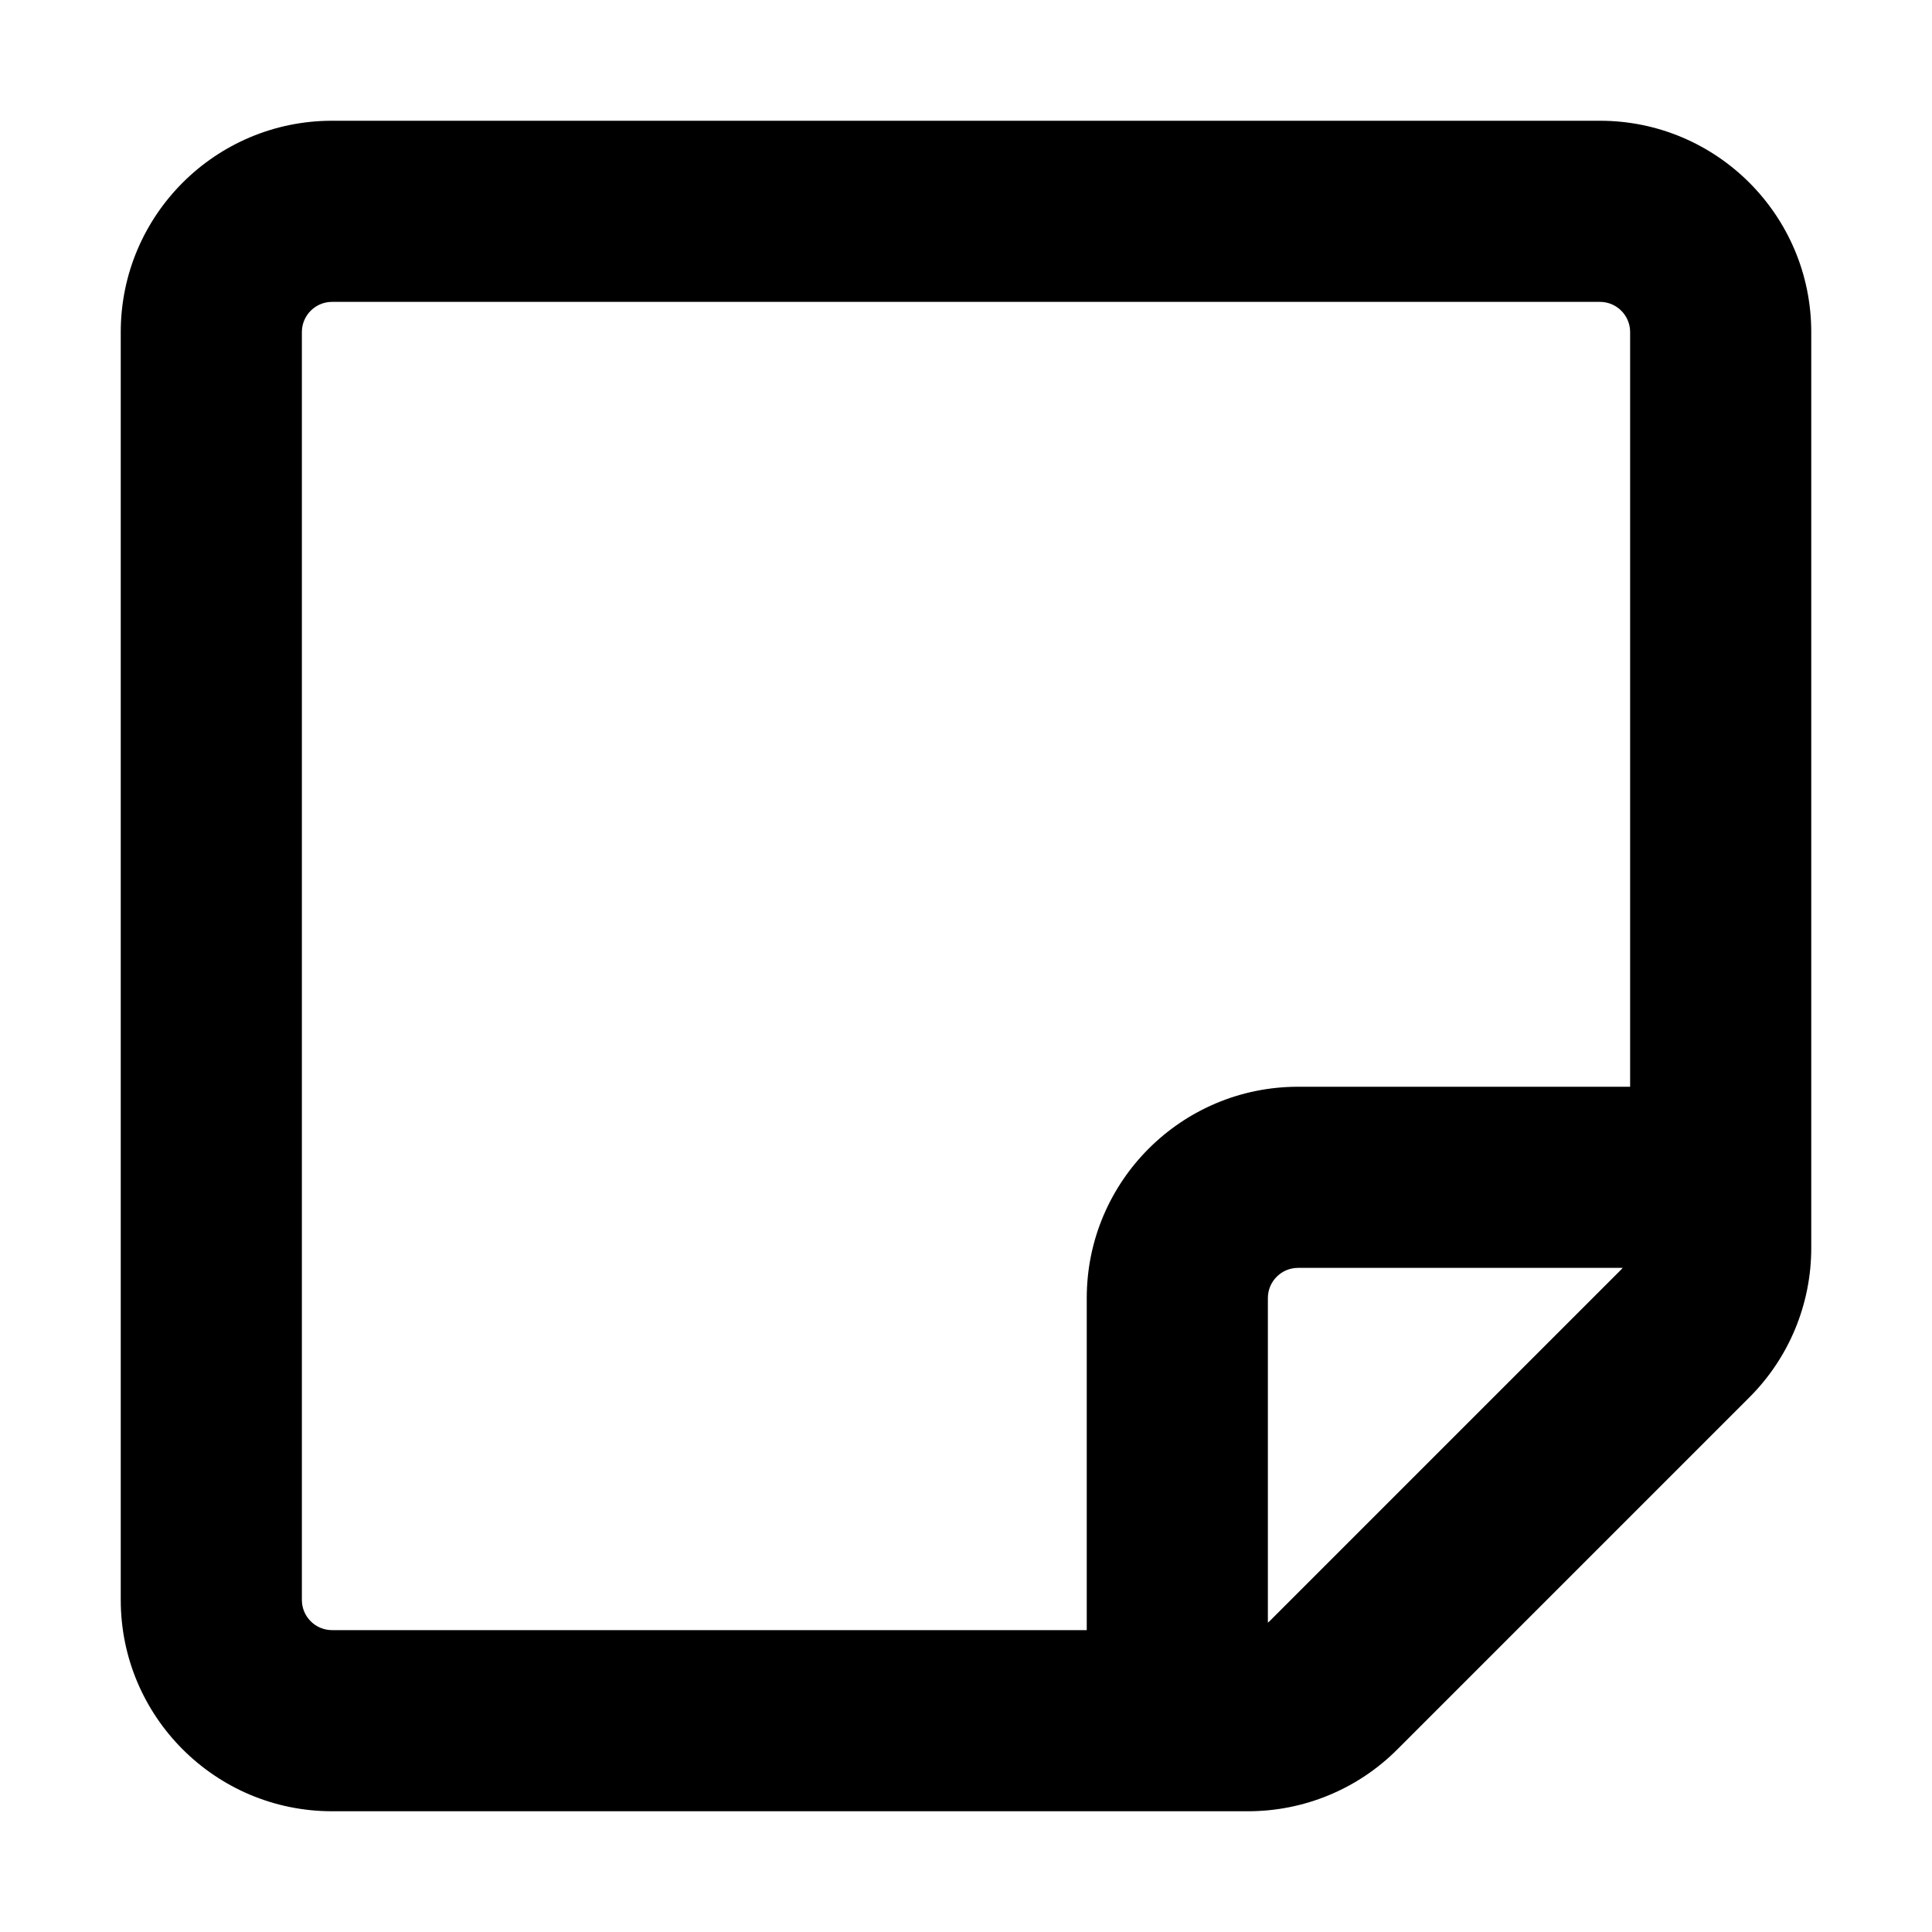
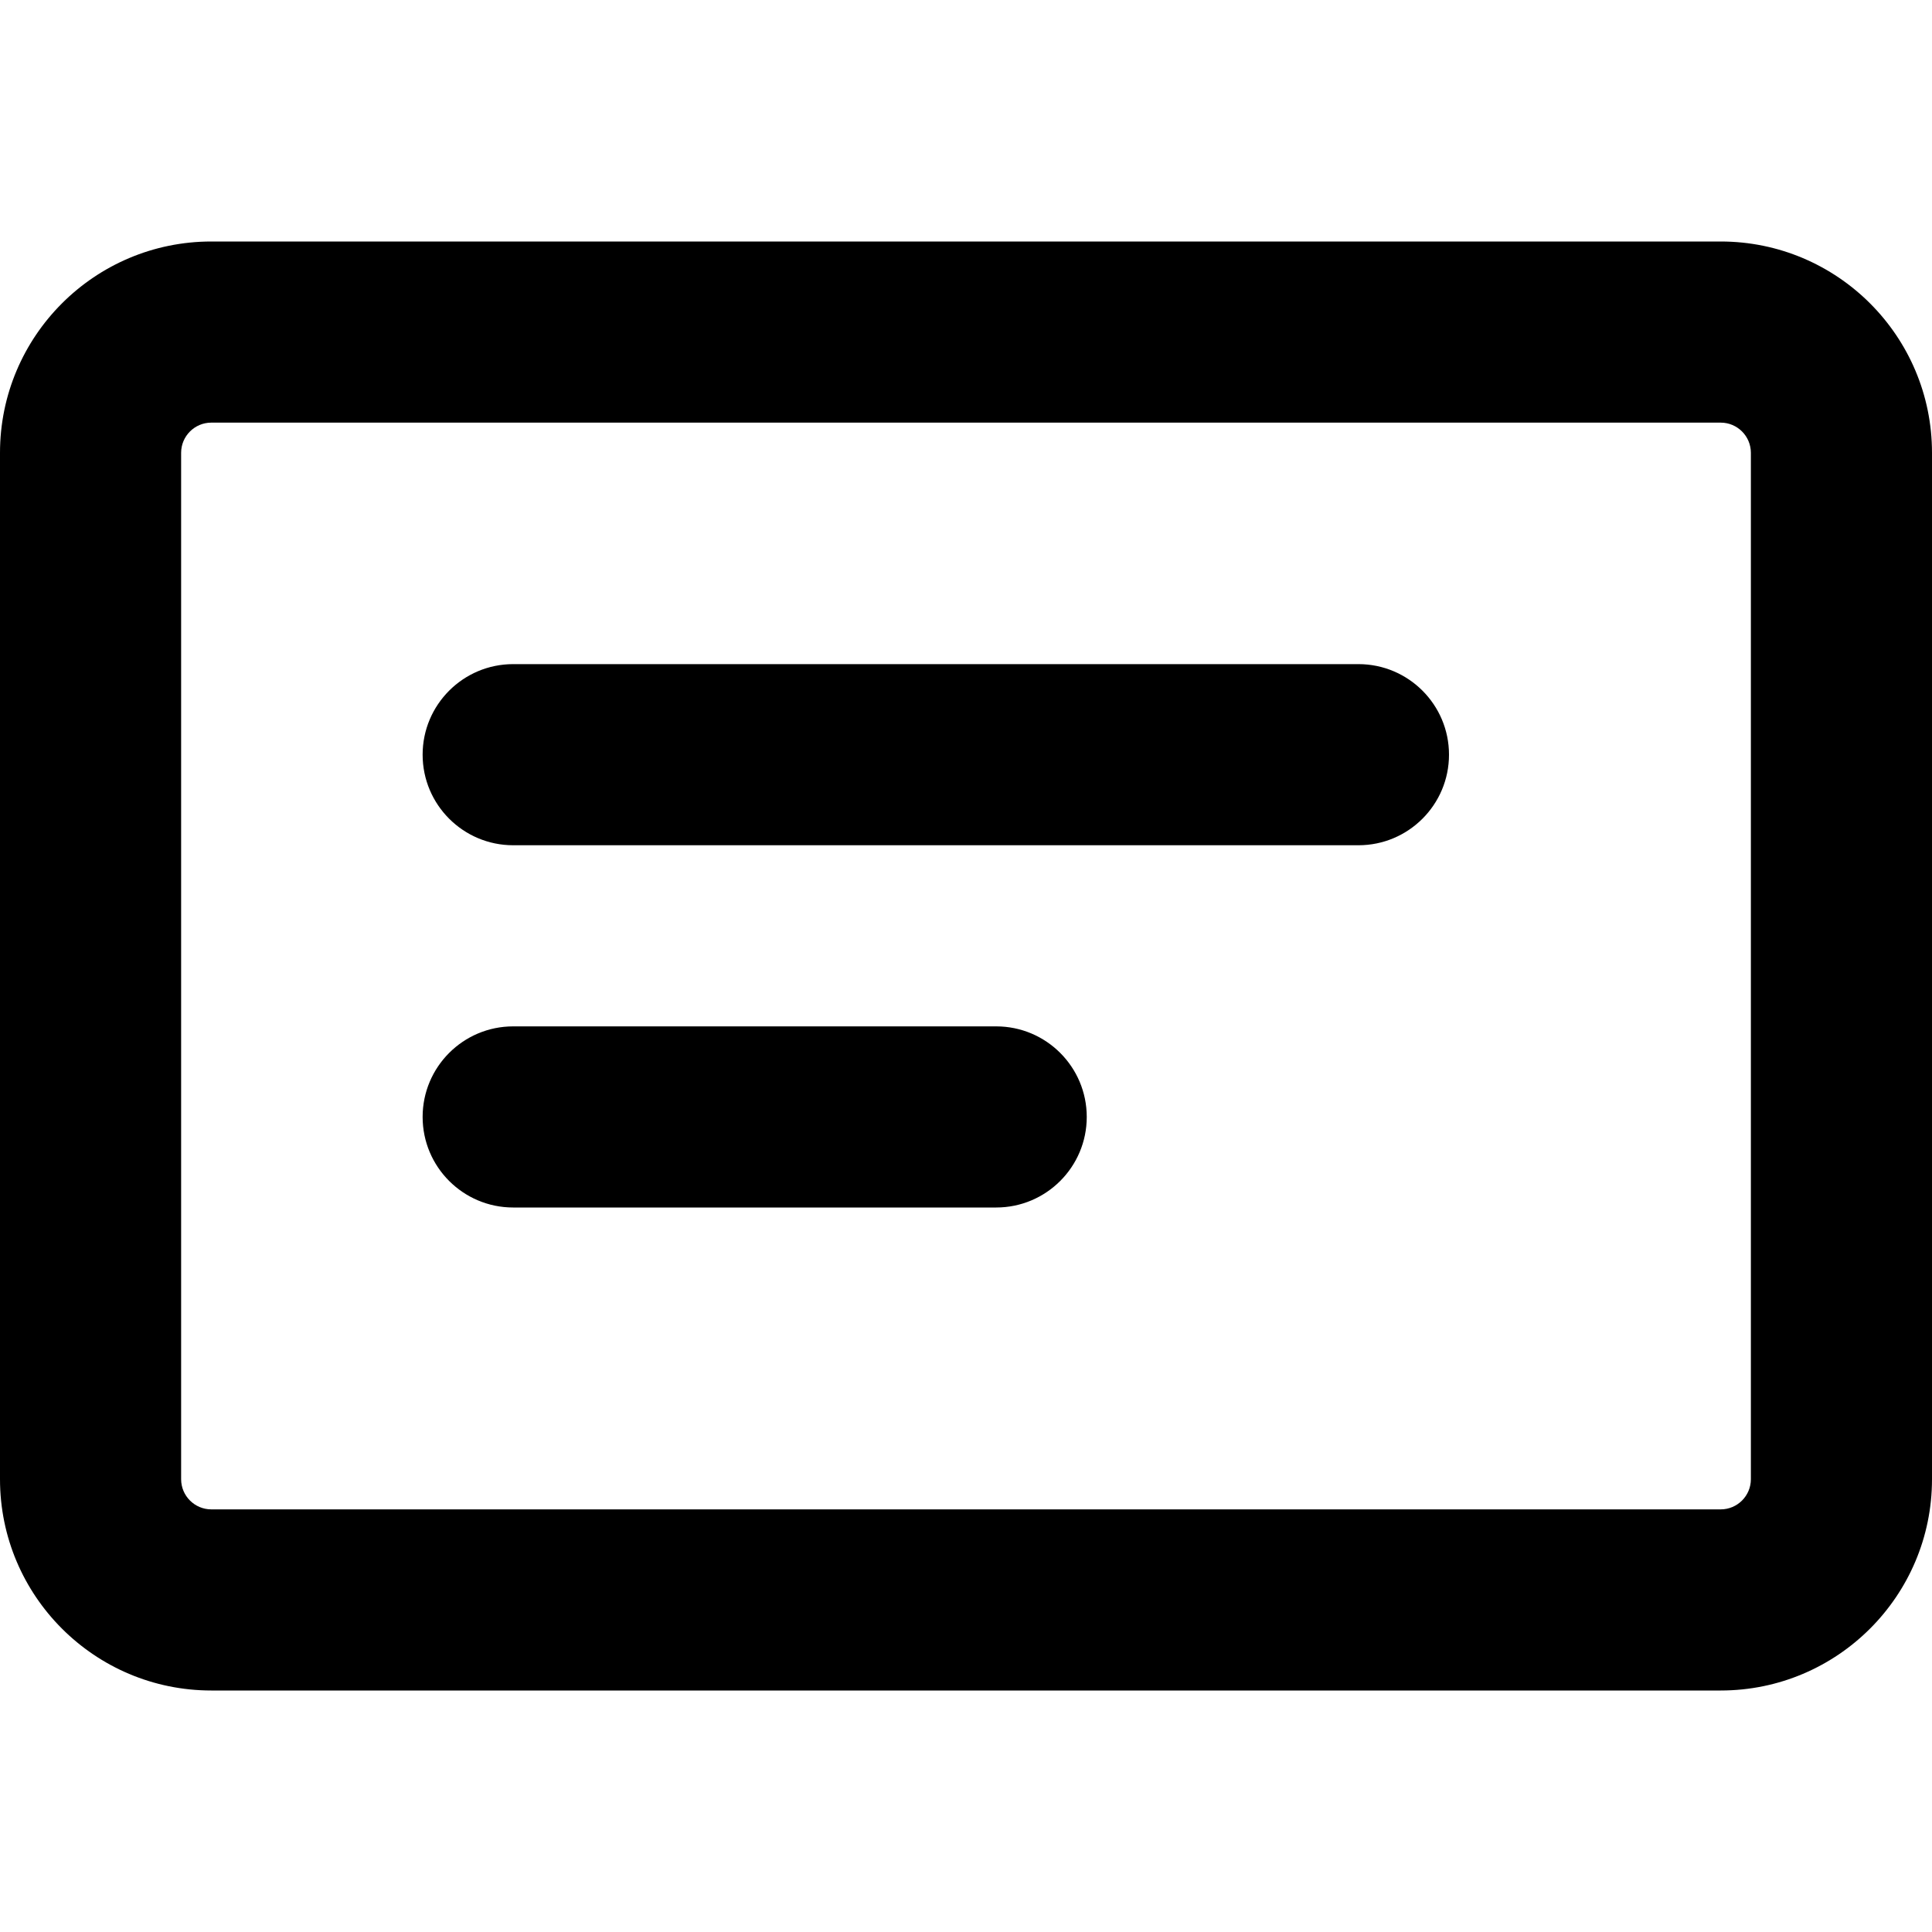
<svg xmlns="http://www.w3.org/2000/svg" width="16" height="16" viewBox="0 0 16 16">
-   <path fill-rule="evenodd" clip-rule="evenodd" d="M2.75 13.5C2.612 13.5 2.5 13.388 2.5 13.25V2.75C2.5 2.612 2.612 2.5 2.75 2.5H13.25C13.388 2.5 13.5 2.612 13.5 2.75V9H10.75C9.784 9 9 9.784 9 10.75V13.5H2.75ZM10.5 13.438V10.75C10.5 10.612 10.612 10.5 10.75 10.5H13.438C13.435 10.504 13.431 10.508 13.427 10.513L10.513 13.427C10.508 13.431 10.504 13.435 10.5 13.438ZM1 13.25C1 14.216 1.784 15 2.75 15H10.336C10.8 15 11.245 14.816 11.573 14.487L14.487 11.573C14.816 11.245 15 10.8 15 10.336V2.75C15 1.784 14.216 1 13.25 1H2.75C1.784 1 1 1.784 1 2.75V13.25Z" />
+   <path fill-rule="evenodd" clip-rule="evenodd" d="M0 3.75C0 2.784 0.784 2 1.75 2H14.25C15.216 2 16 2.784 16 3.75V12.25C16 13.216 15.216 14 14.25 14H1.75C0.784 14 0 13.216 0 12.25V3.75ZM1.75 3.5C1.612 3.5 1.5 3.612 1.5 3.75V12.25C1.5 12.388 1.612 12.5 1.75 12.5H14.25C14.388 12.5 14.5 12.388 14.5 12.25V3.75C14.5 3.612 14.388 3.5 14.25 3.5H1.75ZM3.5 6.25C3.5 5.836 3.836 5.5 4.25 5.5H11.25C11.664 5.5 12 5.836 12 6.25C12 6.664 11.664 7 11.25 7H4.25C3.836 7 3.5 6.664 3.5 6.25ZM4.25 8.5C3.836 8.5 3.5 8.836 3.5 9.25C3.5 9.664 3.836 10 4.25 10H8.25C8.664 10 9 9.664 9 9.25C9 8.836 8.664 8.5 8.25 8.5H4.25Z" />
</svg>
